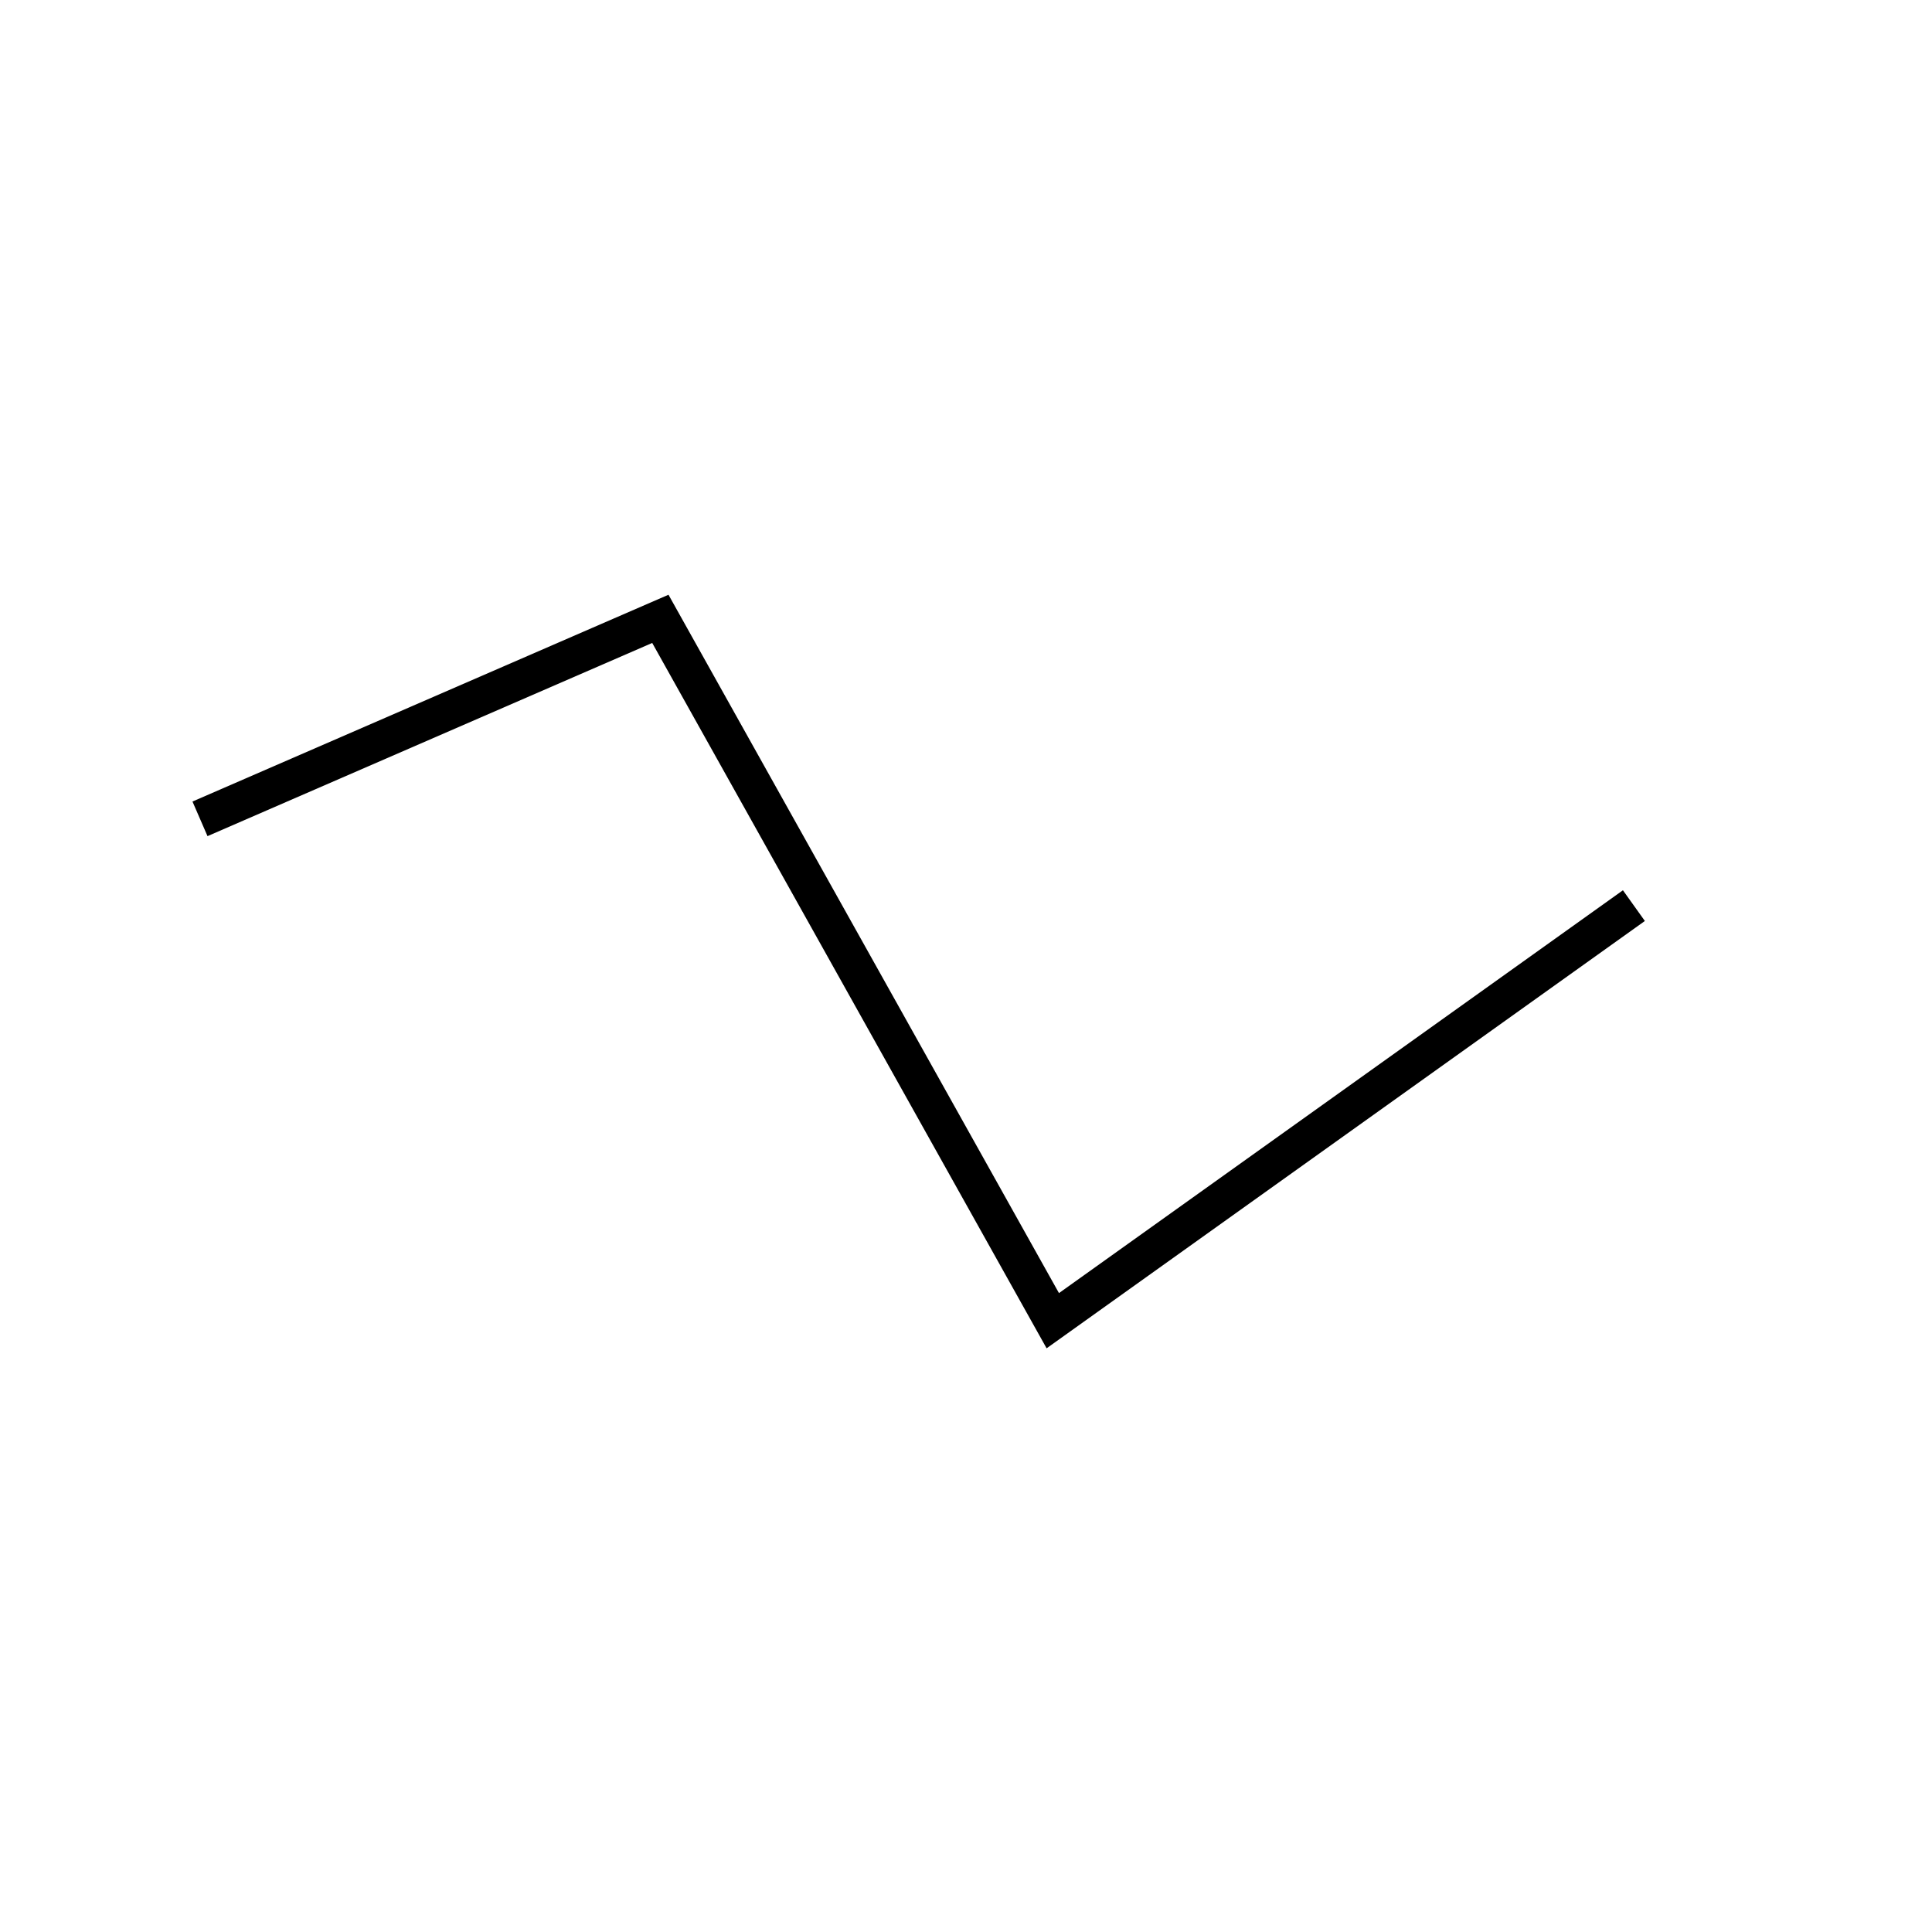
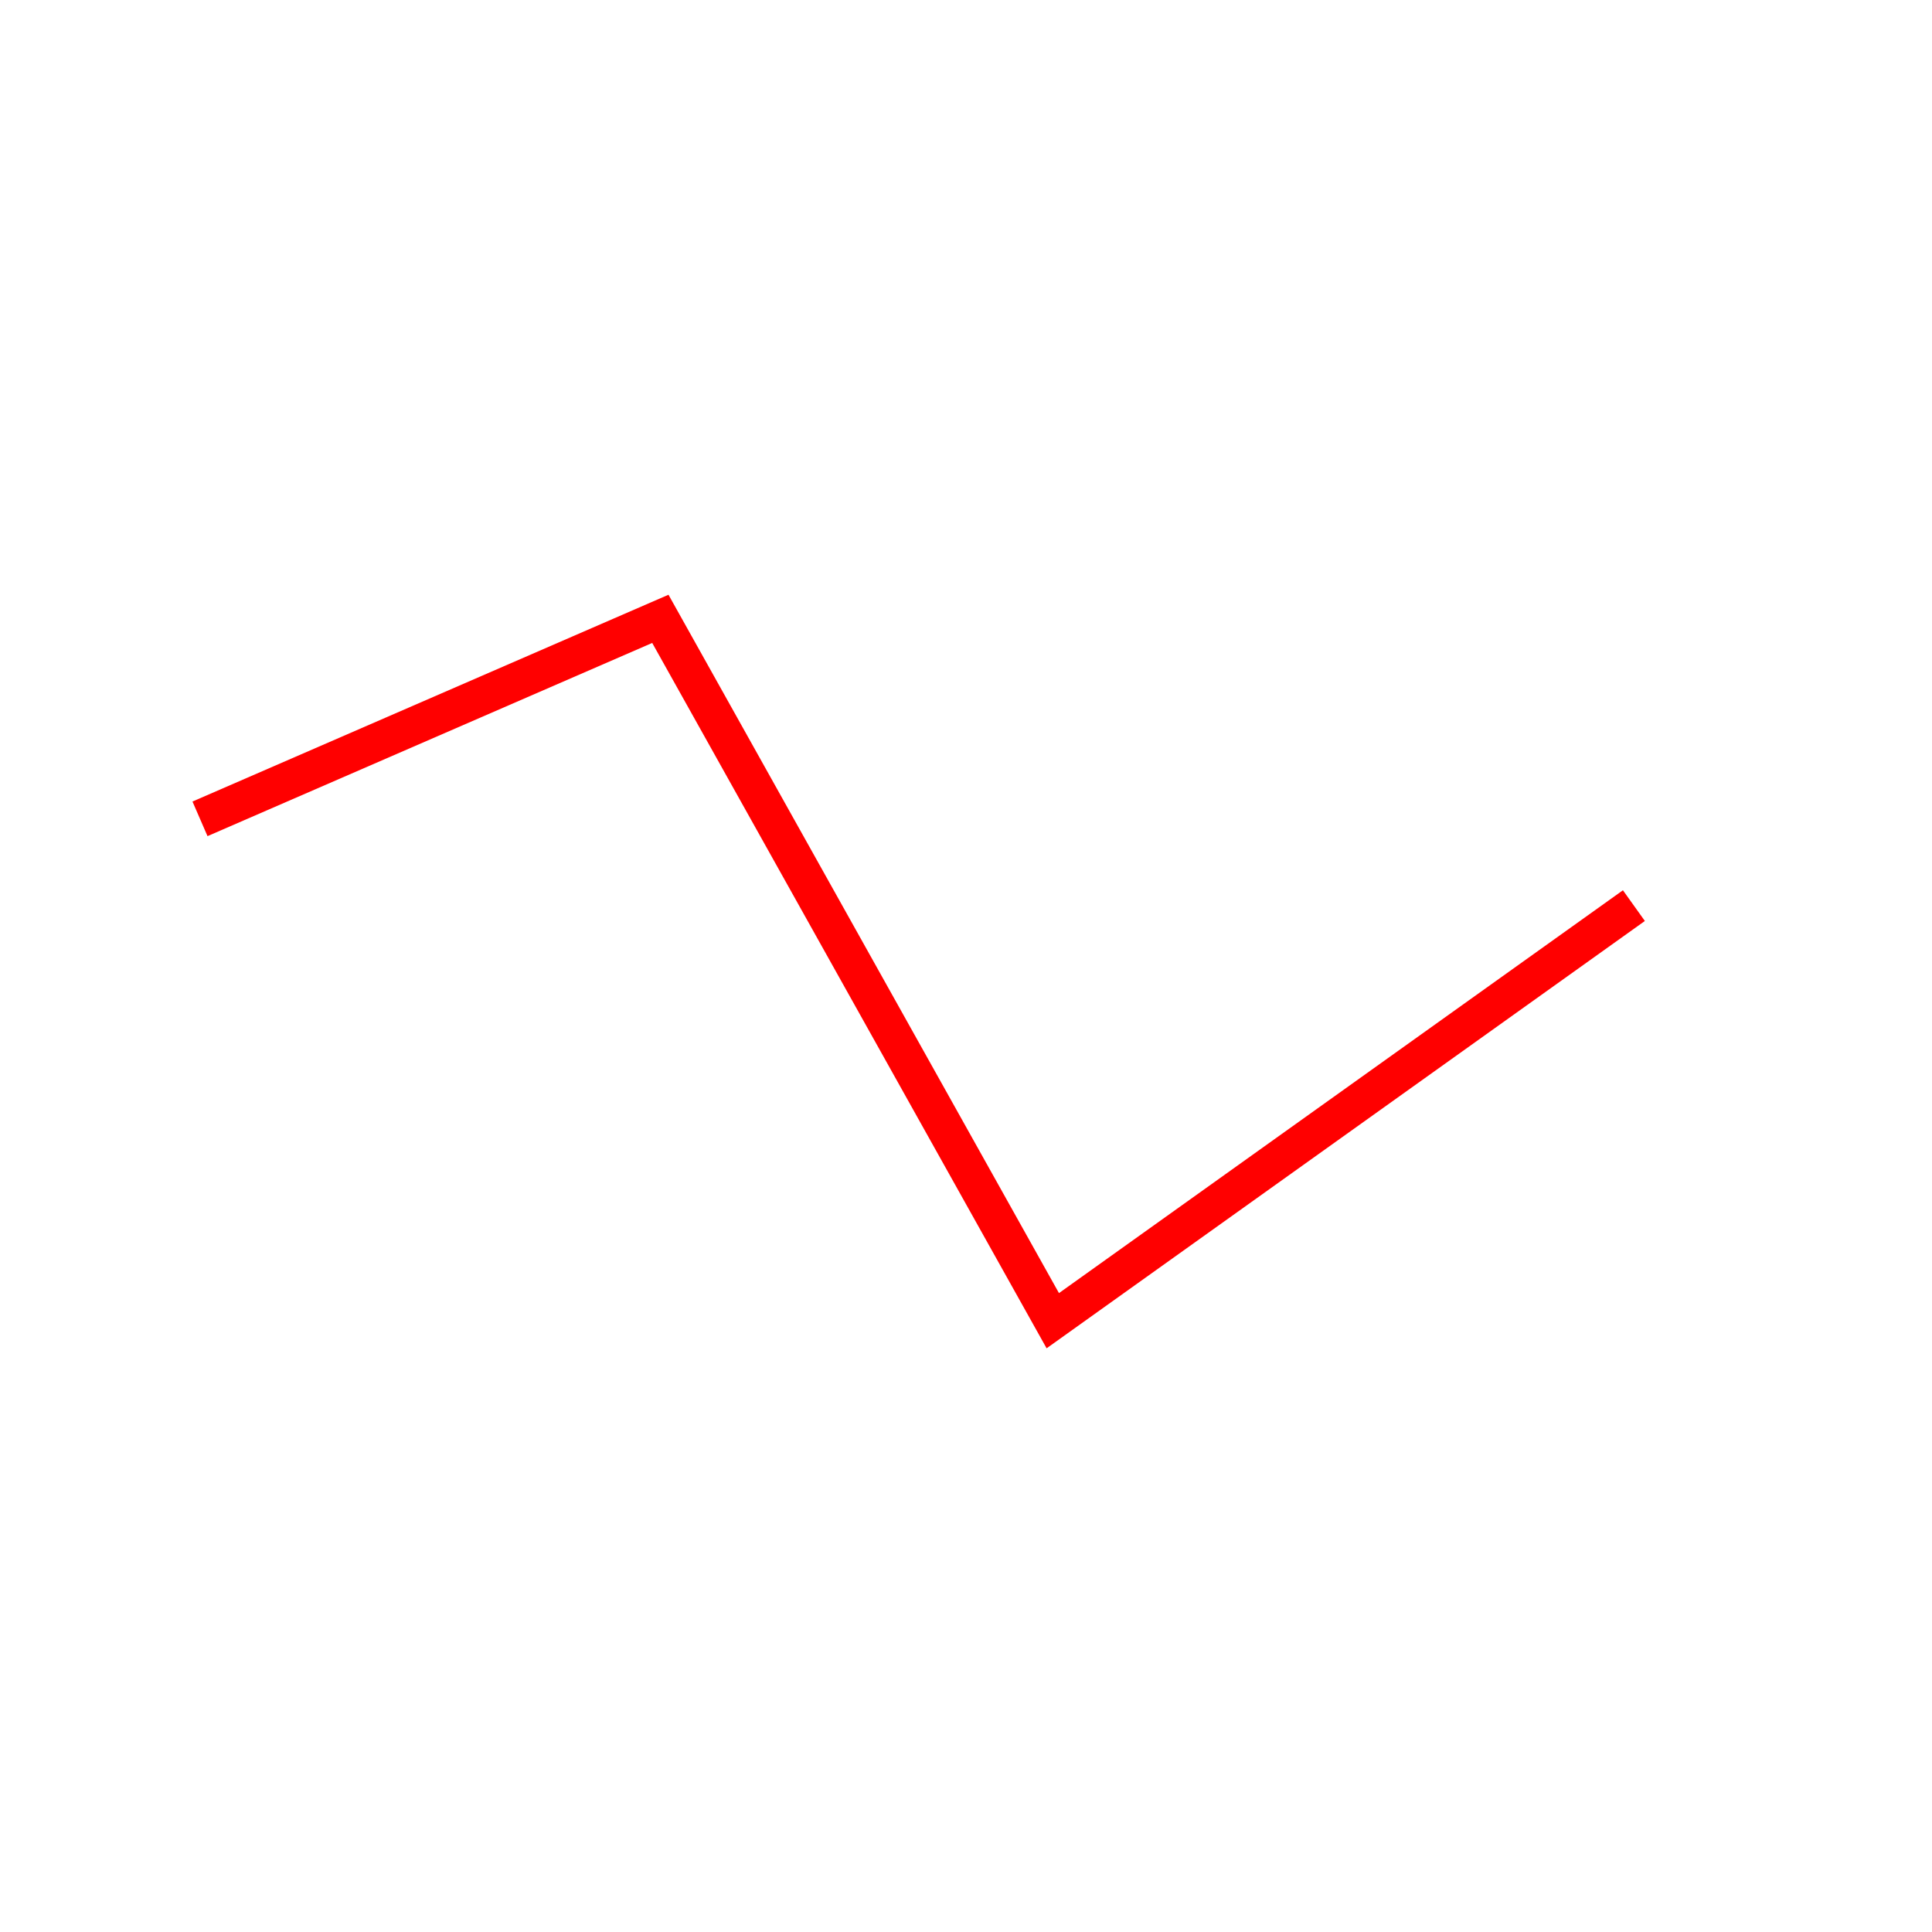
<svg xmlns="http://www.w3.org/2000/svg" version="1.1" id="Layer_1" x="0px" y="0px" viewBox="0 0 512 512" style="enable-background:new 0 0 512 512;" xml:space="preserve">
  <style type="text/css">
- 	.st0{fill:none;stroke:#000000;stroke-width:10;stroke-miterlimit:10;}
+     .st0{fill:none;stroke:#ff0000;stroke-width:10;stroke-miterlimit:10;}
</style>
  <polyline class="st0" points="53,217 175,164 279,350 433,240 " />
</svg>
